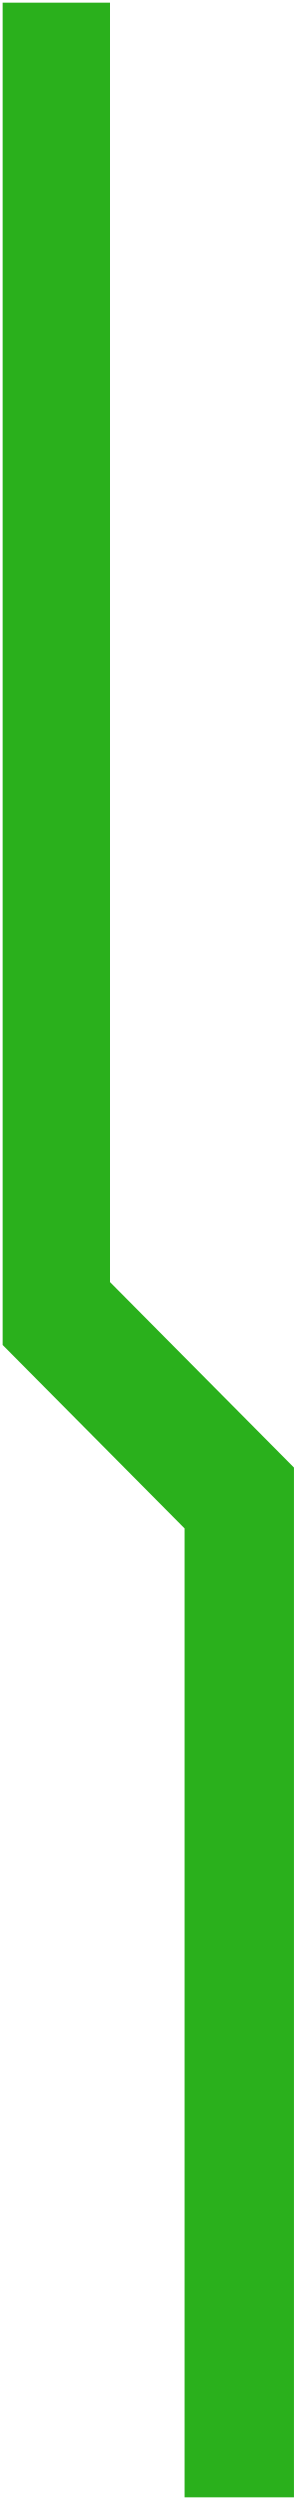
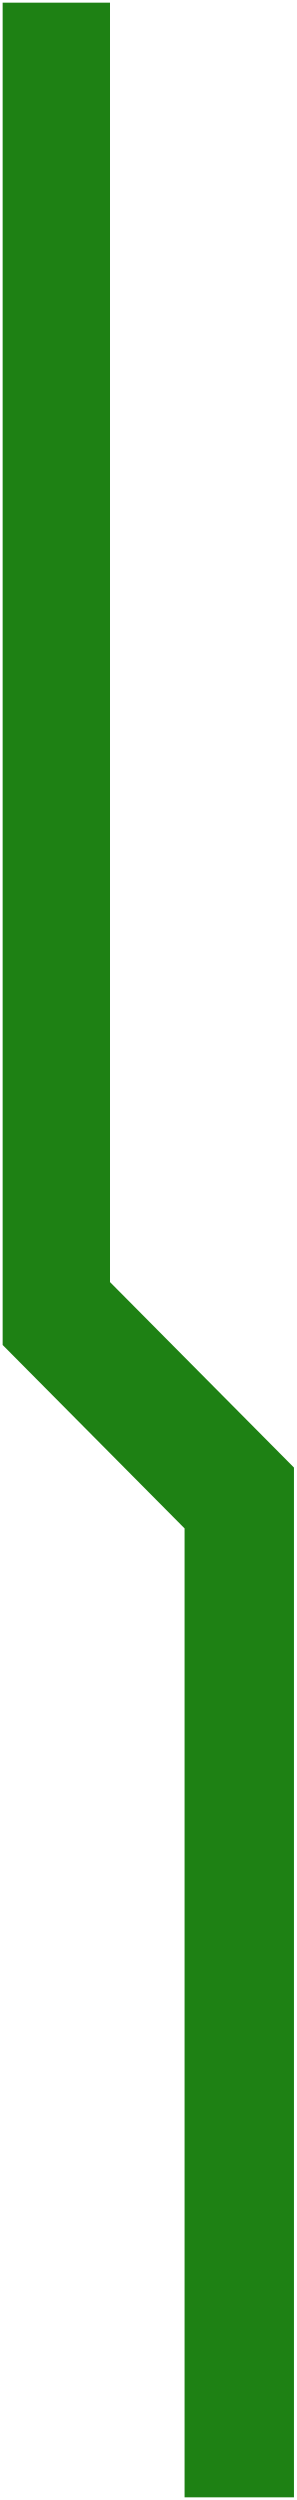
<svg xmlns="http://www.w3.org/2000/svg" width="56" height="472" viewBox="0 0 56 472" fill="none">
-   <path d="M36.347 287.946V470H54V277.692L19.269 242.675V2H2V253.315L36.347 287.946Z" fill="#2AB01C" stroke="#2AB01C" stroke-width="3" />
+   <path d="M36.347 287.946V470H54V277.692L19.269 242.675V2H2V253.315L36.347 287.946Z" fill="#1e8114" stroke="#1e8114" stroke-width="3" />
</svg>
